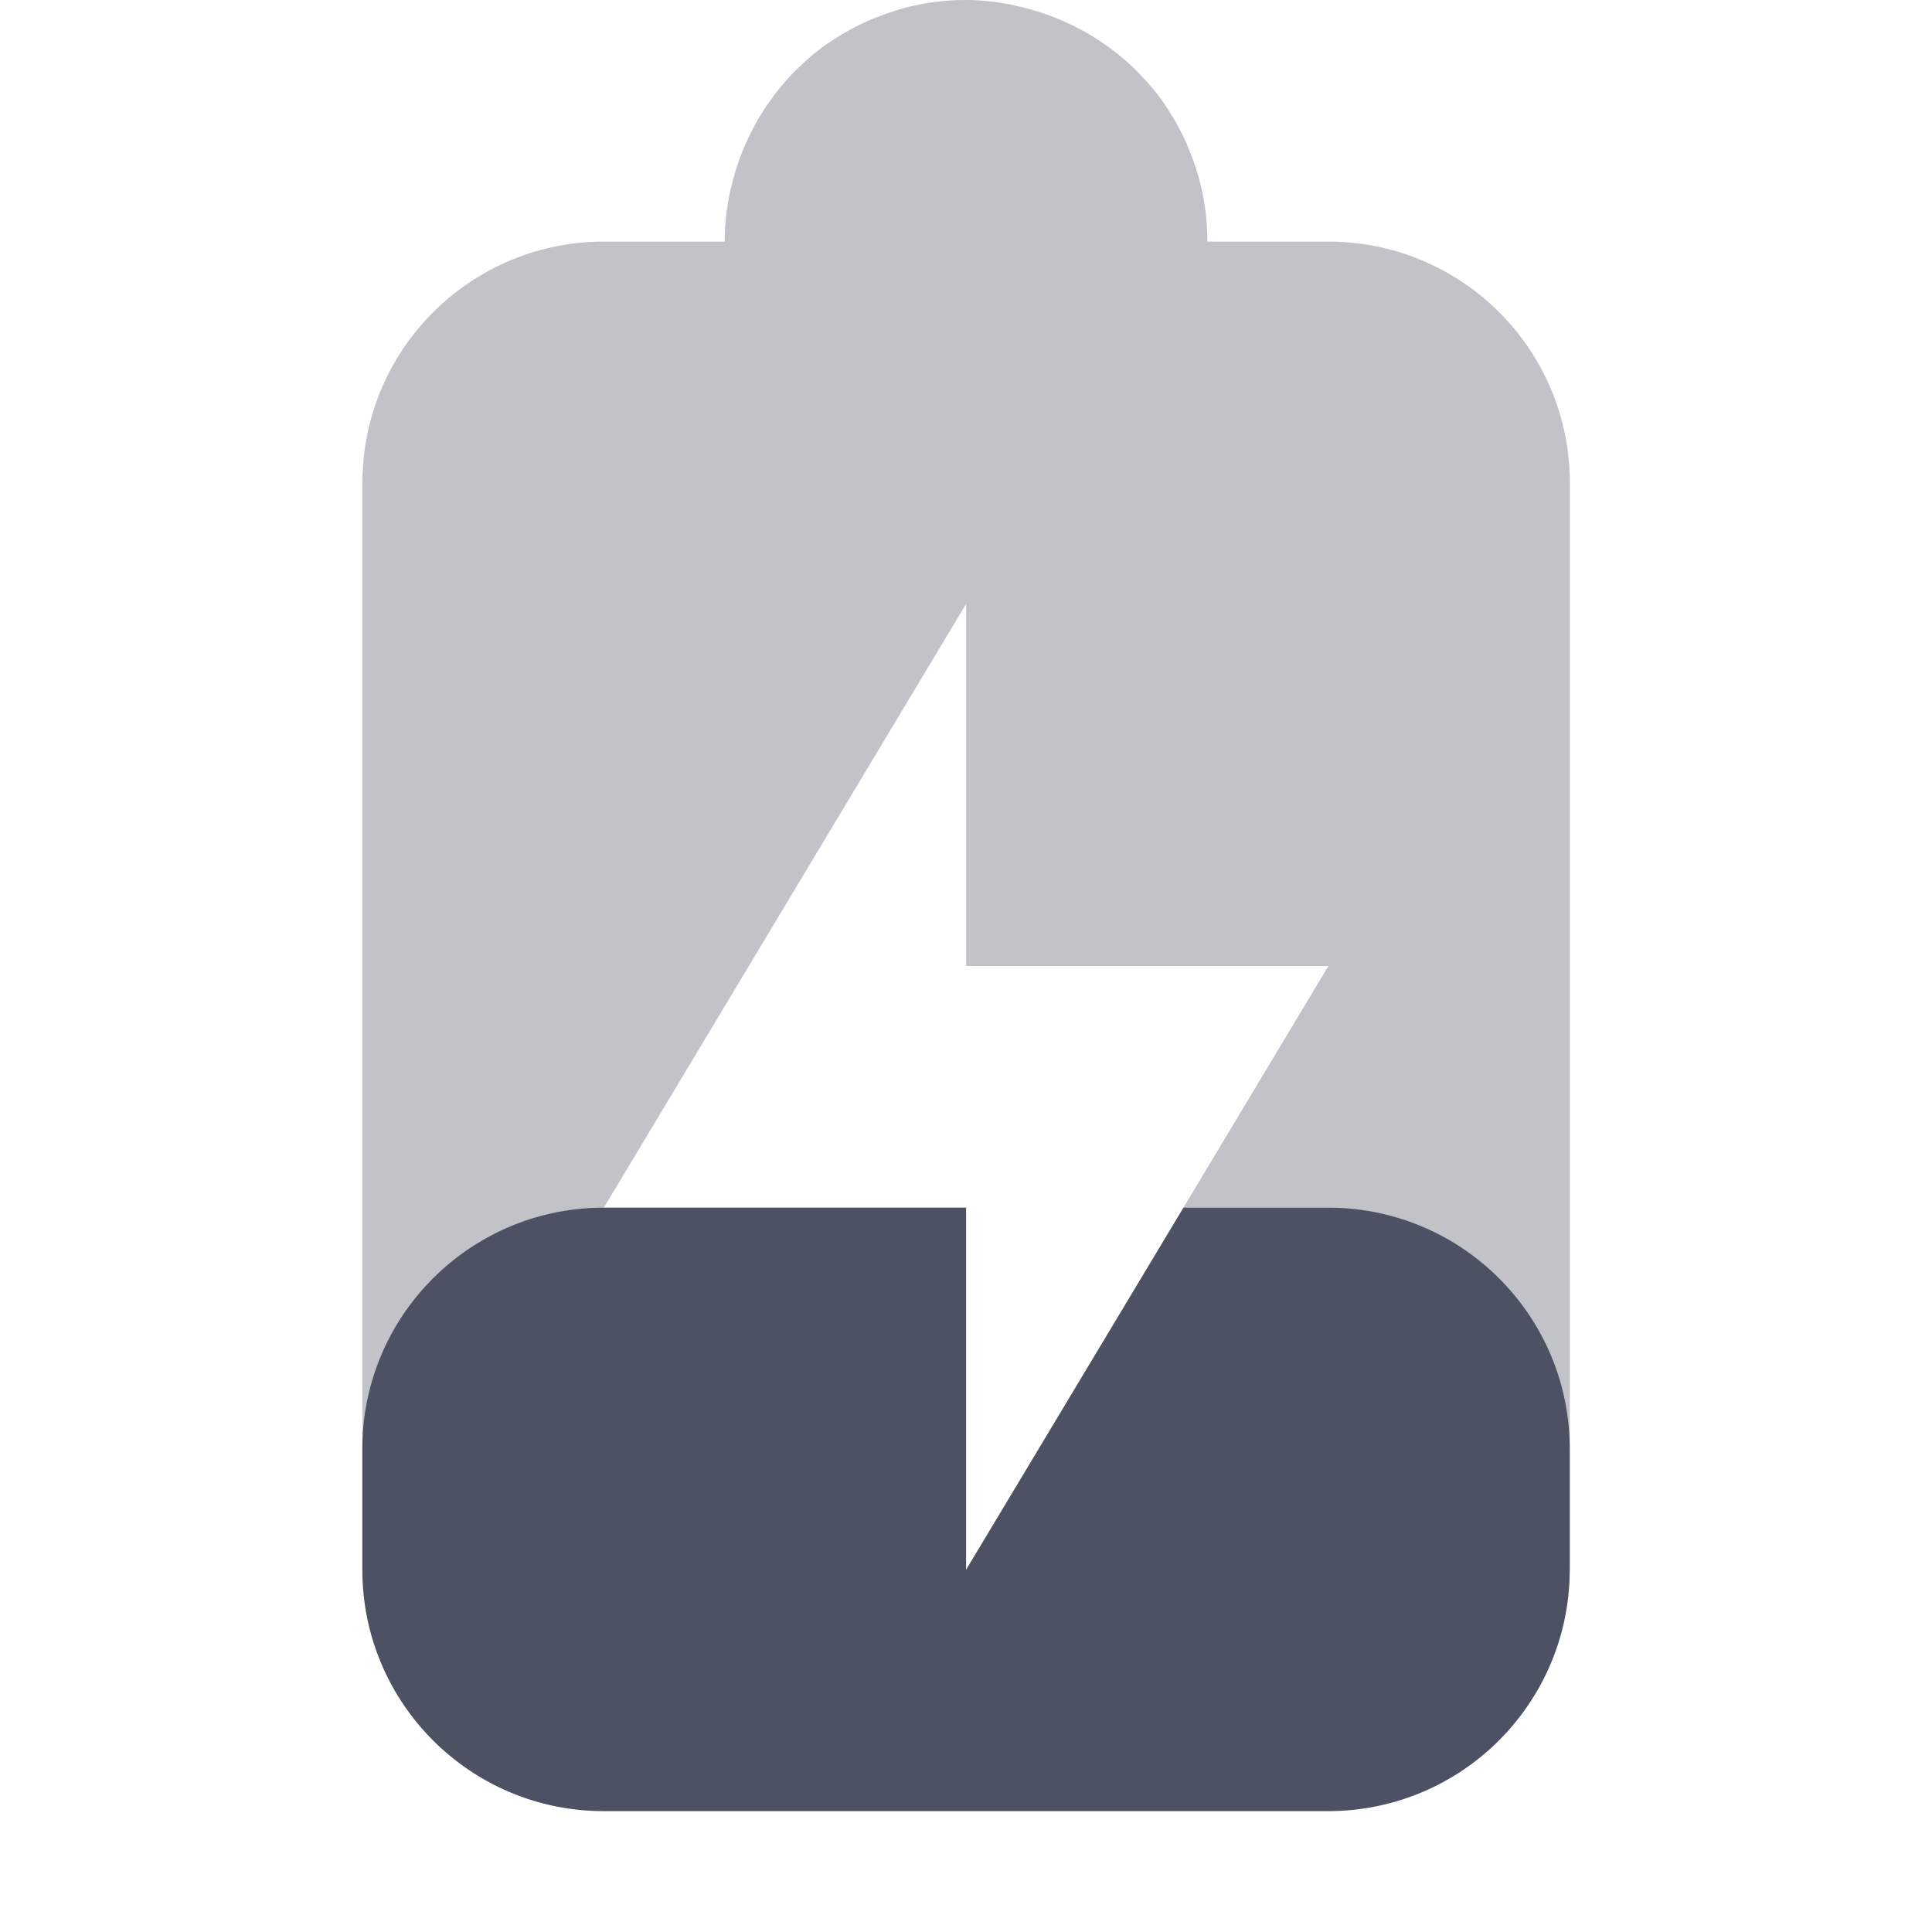
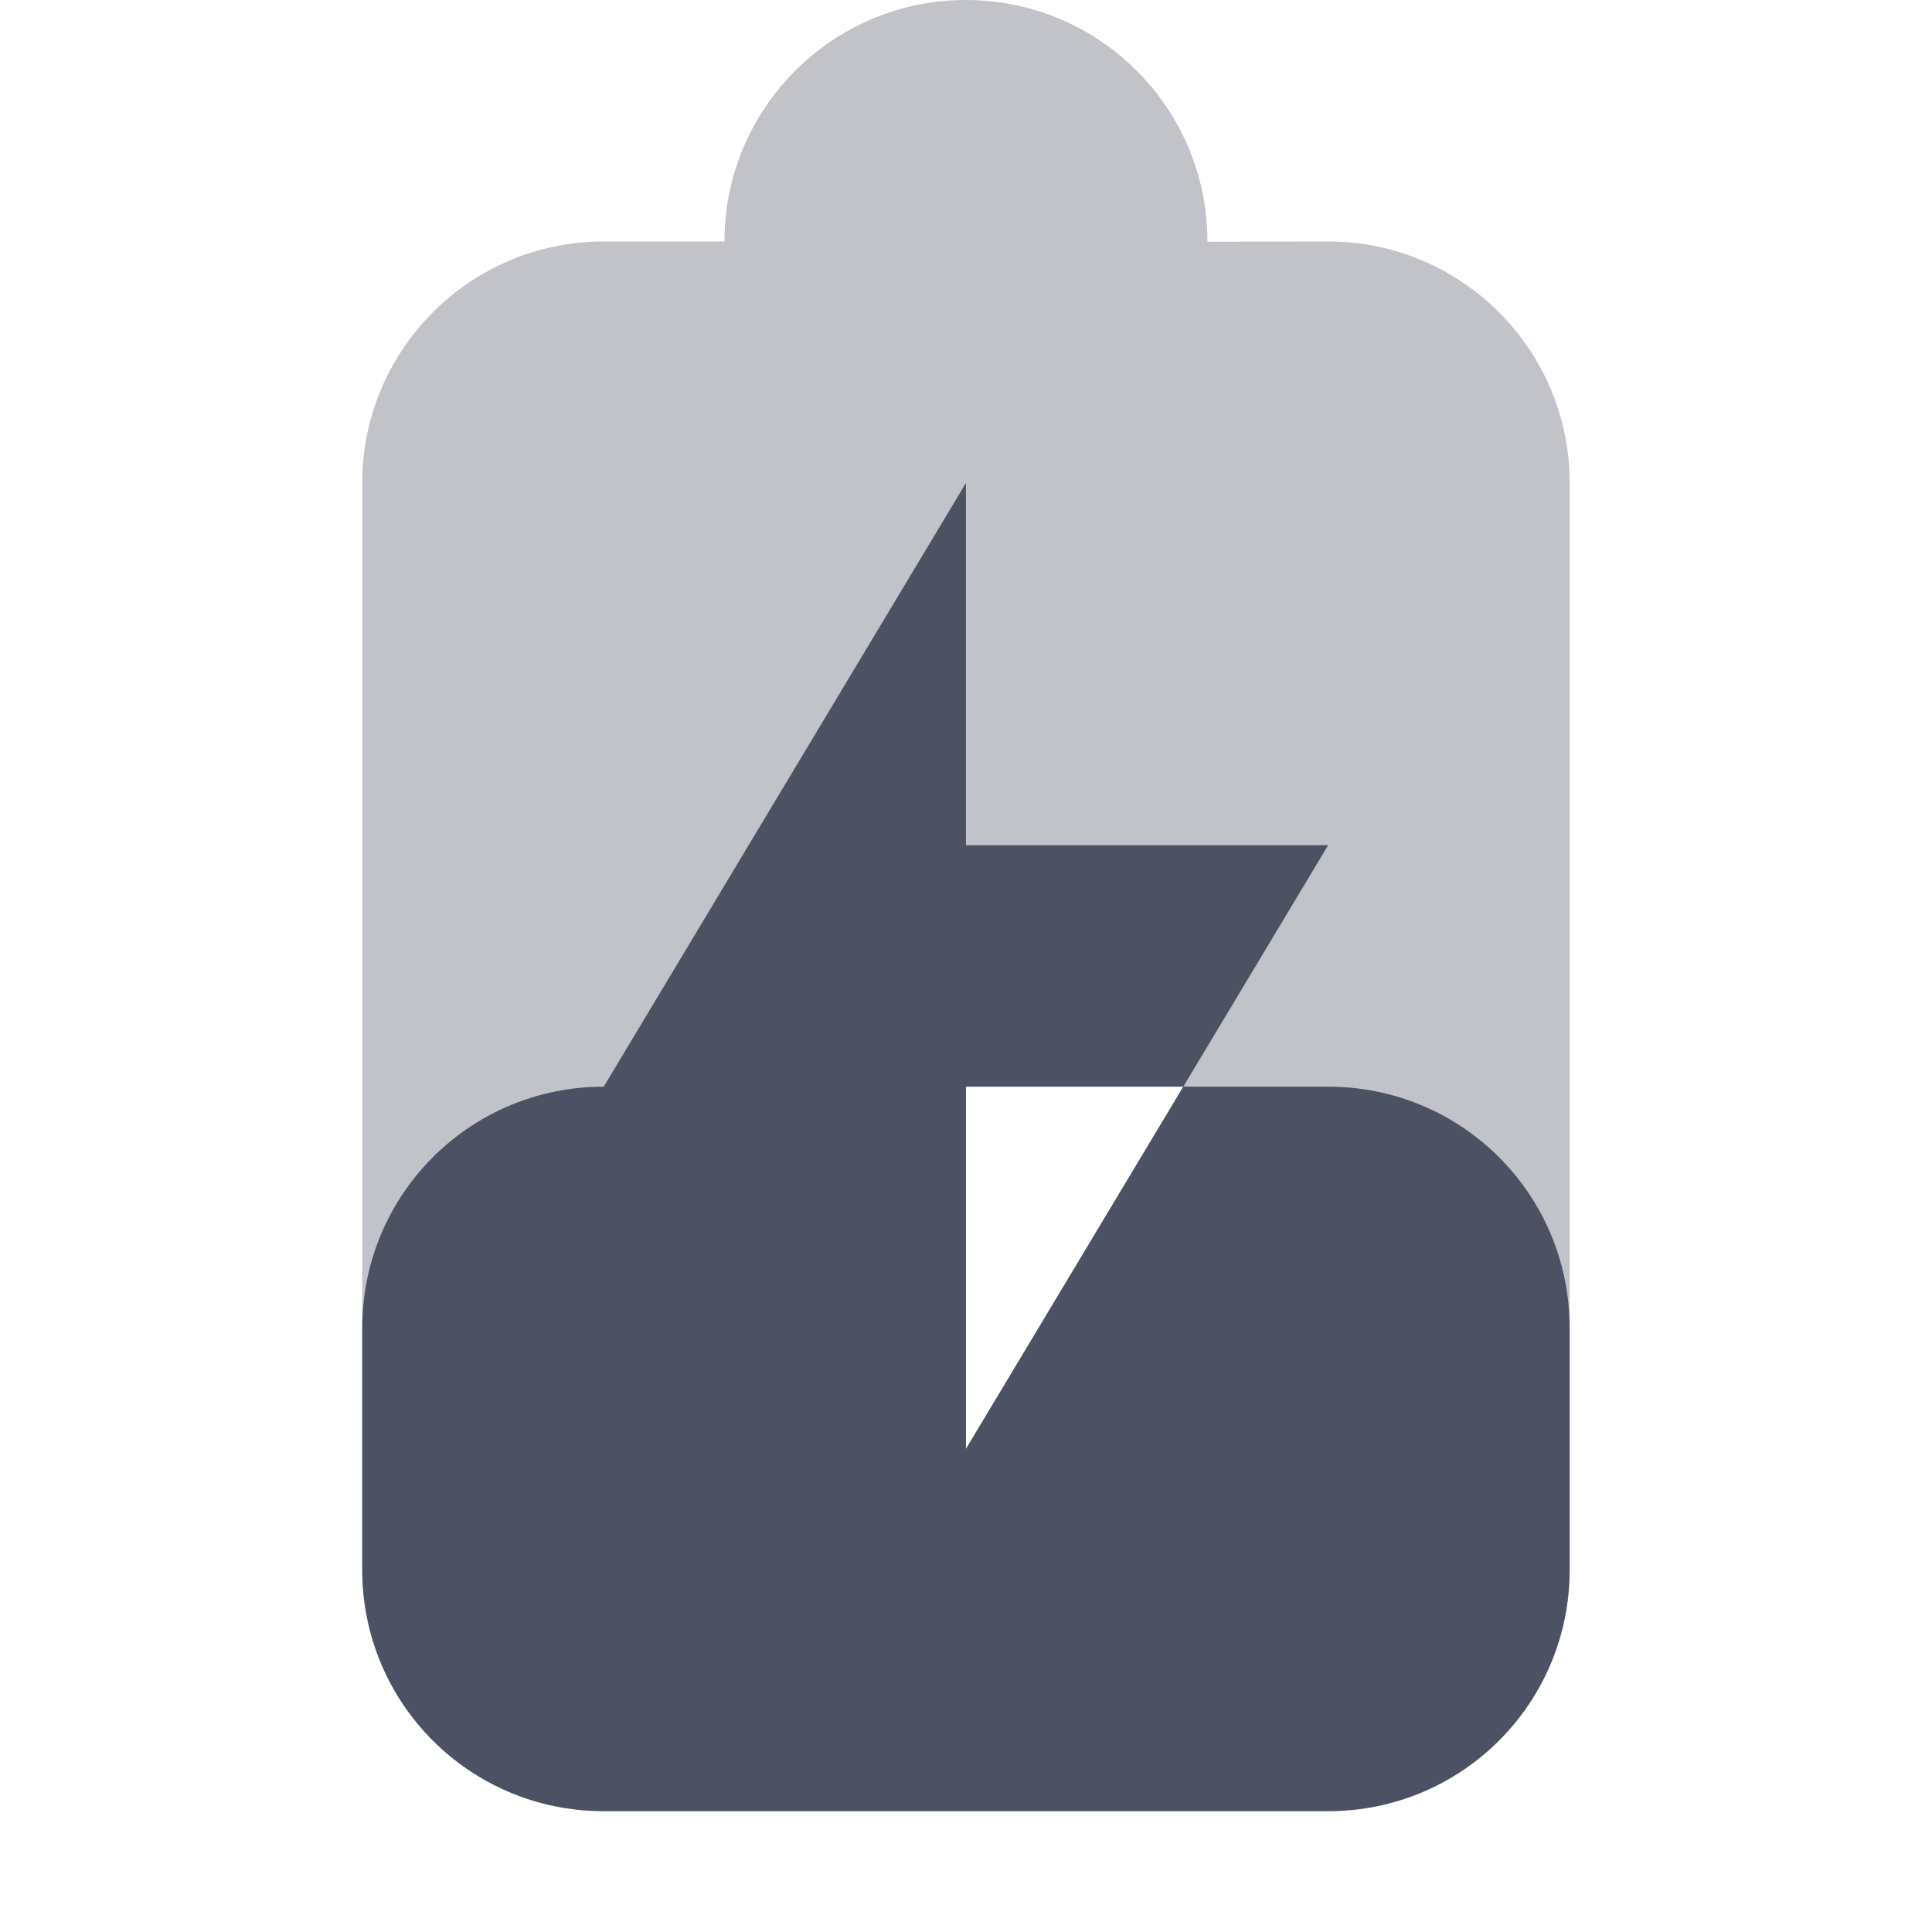
- <svg xmlns="http://www.w3.org/2000/svg" xmlns:ns1="http://www.openswatchbook.org/uri/2009/osb" height="16.001" id="svg7384" style="enable-background:new" version="1.1" width="16">
-   <defs id="defs7386">
-     <linearGradient id="linearGradient6882" ns1:paint="solid">
-       <stop id="stop6884" offset="0" style="stop-color:#555555;stop-opacity:1;" />
-     </linearGradient>
-     <linearGradient id="linearGradient5606" ns1:paint="solid">
-       <stop id="stop5608" offset="0" style="stop-color:#000000;stop-opacity:1;" />
-     </linearGradient>
-     <filter id="filter7554" style="color-interpolation-filters:sRGB">
-       <feBlend id="feBlend7556" in2="BackgroundImage" mode="darken" />
+ <svg xmlns="http://www.w3.org/2000/svg" height="16.001" style="enable-background:new" width="16">
+   <defs>
+     <filter height="1" id="a" style="color-interpolation-filters:sRGB" width="1" x="0" y="0">
+       <feBlend in2="BackgroundImage" mode="darken" />
    </filter>
  </defs>
-   <g id="layer9" style="display:inline" transform="translate(-405.0002,555)">
-     <path d="m 413,-555 c -0.138,0 -0.272,0.014 -0.402,0.041 -0.119,0.024 -0.234,0.061 -0.344,0.105 a 2,2 0 0 0 -0.062,0.025 c -0.1,0.044 -0.196,0.097 -0.287,0.156 a 2,2 0 0 0 -0.031,0.021 c -4.2e-4,2.8e-4 -0.002,-2.9e-4 -0.002,0 -0.098,0.067 -0.187,0.142 -0.271,0.225 -0.006,0.006 -0.013,0.011 -0.019,0.018 -0.082,0.082 -0.154,0.172 -0.221,0.268 a 2,2 0 0 0 -0.025,0.037 c -0.059,0.089 -0.11,0.183 -0.154,0.281 a 2,2 0 0 0 -0.033,0.076 c -0.041,0.103 -0.074,0.21 -0.098,0.32 a 2,2 0 0 0 -0.01,0.041 c -0.024,0.125 -0.039,0.253 -0.039,0.385 a 2,2 0 0 0 0,0.002 h -1.02 c -1.095,0.011 -1.98,0.9 -1.98,1.998 v 9 0.002 h 5 v -3 h -3 l 3,-5 v 3 h 3 l -3,5 h 5 a 2,2 0 0 0 0,-0.002 v -9 c 0,-1.098 -0.885,-1.987 -1.98,-1.998 H 415 V -553 c 0,-0.138 -0.014,-0.272 -0.041,-0.402 -0.024,-0.119 -0.061,-0.234 -0.105,-0.344 a 2,2 0 0 0 -0.025,-0.062 c -0.044,-0.1 -0.097,-0.196 -0.156,-0.287 a 2,2 0 0 0 -0.021,-0.031 c -2.8e-4,-4.2e-4 2.9e-4,-0.002 0,-0.002 -0.067,-0.098 -0.142,-0.187 -0.225,-0.271 a 2,2 0 0 0 -0.018,-0.019 c -0.082,-0.082 -0.172,-0.154 -0.268,-0.221 a 2,2 0 0 0 -0.037,-0.025 c -0.089,-0.059 -0.183,-0.11 -0.281,-0.154 a 2,2 0 0 0 -0.076,-0.033 c -0.103,-0.041 -0.21,-0.074 -0.32,-0.098 a 2,2 0 0 0 -0.041,-0.01 C 413.26,-554.985 413.132,-555 413,-555 Z" id="path6801-6" style="display:inline;opacity:0.35;fill:#4c5263;fill-opacity:1;stroke:none;enable-background:new" />
-     <path d="m 409.981,-544.998 c -1.095,0.011 -1.98,0.9 -1.98,1.998 v 1 c 0,1.105 0.895,2 2,2 h 6 a 2,2 0 0 0 0.199,-0.01 2,2 0 0 0 1.801,-1.99 v -1 c 0,-1.098 -0.885,-1.987 -1.98,-1.998 h -1.02 -0.199 l -1.801,3 v -3 h -3 z" id="path6776" style="fill:#4c5263;fill-opacity:1;stroke:none" />
+   <g style="display:inline">
+     <g style="display:inline;fill:#4c5263;fill-opacity:1;enable-background:new">
+       <path d="M-391-281h16v16h-16z" style="color:#ddd;display:inline;overflow:visible;visibility:visible;opacity:.001;fill:#4c5263;fill-opacity:1;stroke:none;stroke-width:1;marker:none" transform="rotate(90 -328 63)" />
+       <path d="M172 172a2 2 0 0 0-2 2h-1a2 2 0 0 0-2 2v9a2 2 0 0 0 2 2h6a2 2 0 0 0 2-2v-9a2 2 0 0 0-2-2l-1 .002V174a2 2 0 0 0-2-2zm0 9h1.8l-1.8 3Z" style="opacity:.35;fill:#4c5263;fill-opacity:1;stroke:none" transform="translate(-164 -172)" />
+       <path d="m172 176-3 5c-1.108 0-2 .892-2 2v2c0 1.108.892 2 2 2h6c1.108 0 2-.892 2-2v-2c0-1.108-.892-2-2-2h-1.2l-1.8 3v-3h1.8l1.2-2h-3z" style="display:inline;fill:#4c5263;fill-opacity:1;enable-background:new" transform="translate(-164 -172)" />
+     </g>
  </g>
-   <g id="layer10" style="display:inline;filter:url(#filter7554)" transform="translate(-405.0002,555)" />
-   <g id="layer1" style="display:inline" transform="translate(-164,-62)" />
-   <g id="layer14" style="display:inline" transform="translate(-405.0002,555)" />
-   <g id="layer15" style="display:inline" transform="translate(-405.0002,555)" />
-   <g id="g71291" style="display:inline" transform="translate(-405.0002,555)" />
-   <g id="layer2" style="display:inline" transform="translate(-164,88)" />
-   <g id="layer3" transform="translate(-164,-172)" />
-   <g id="layer12" style="display:inline" transform="translate(-405.0002,555)" />
</svg>
